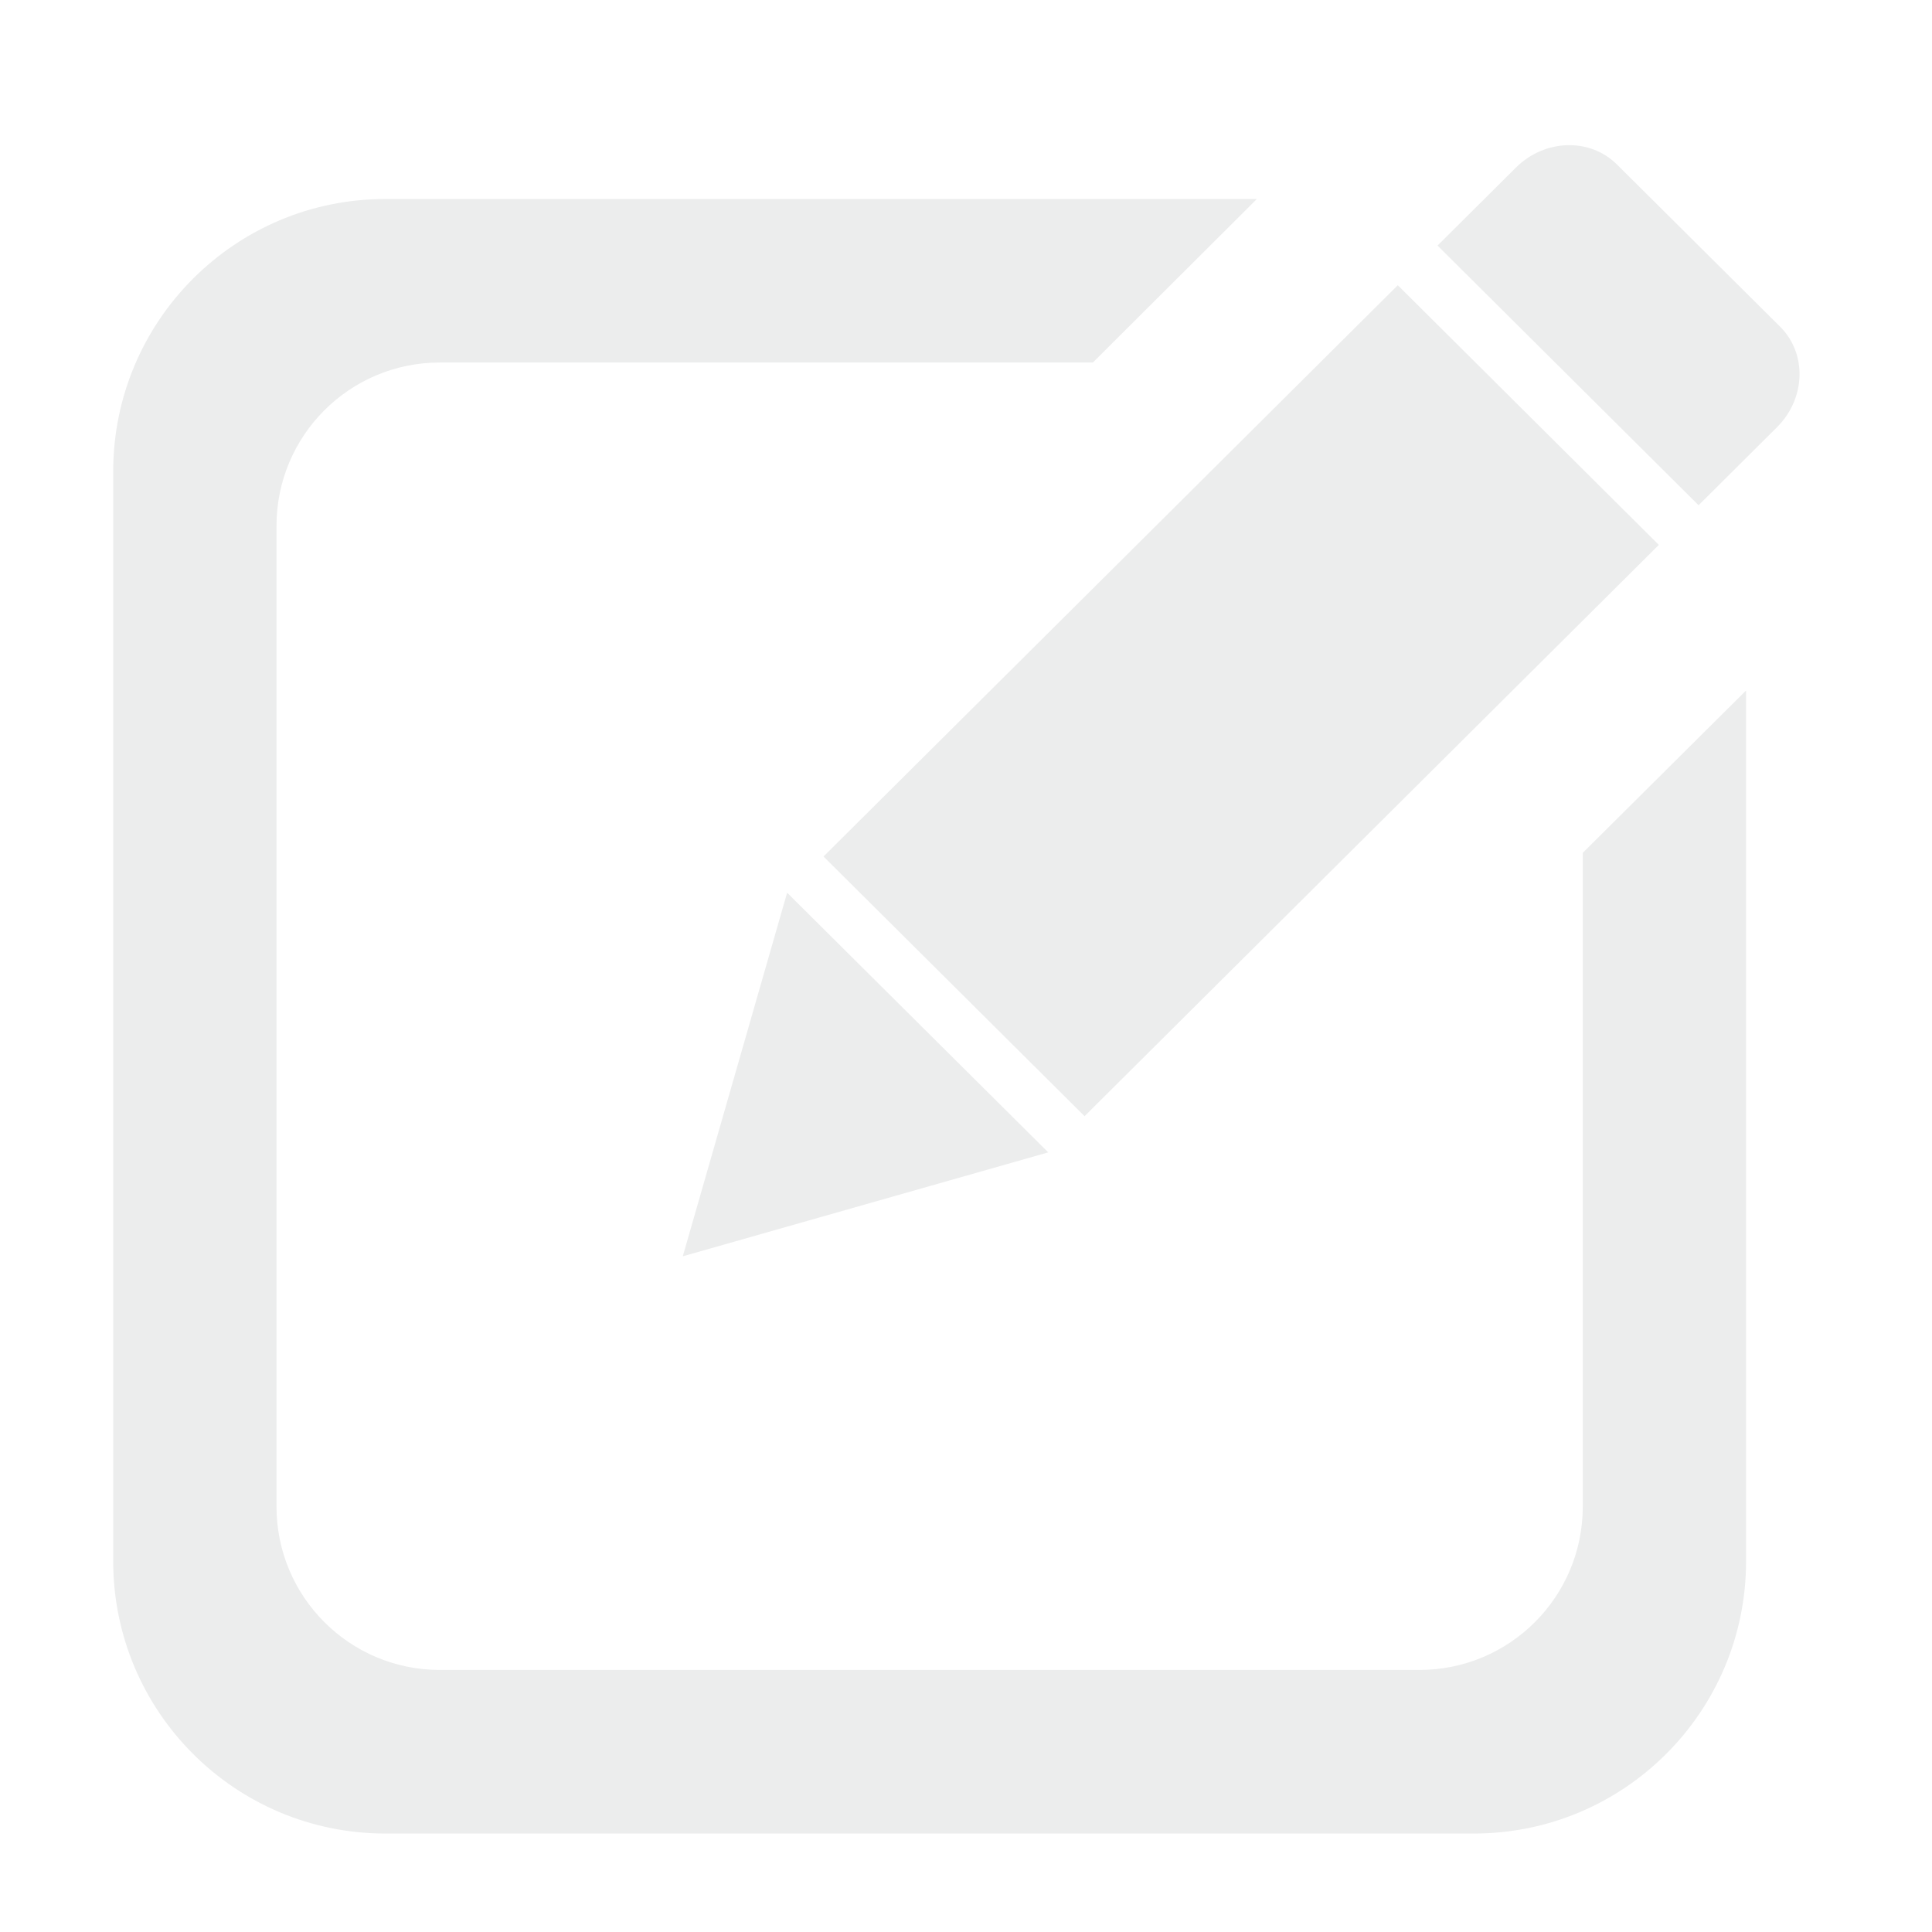
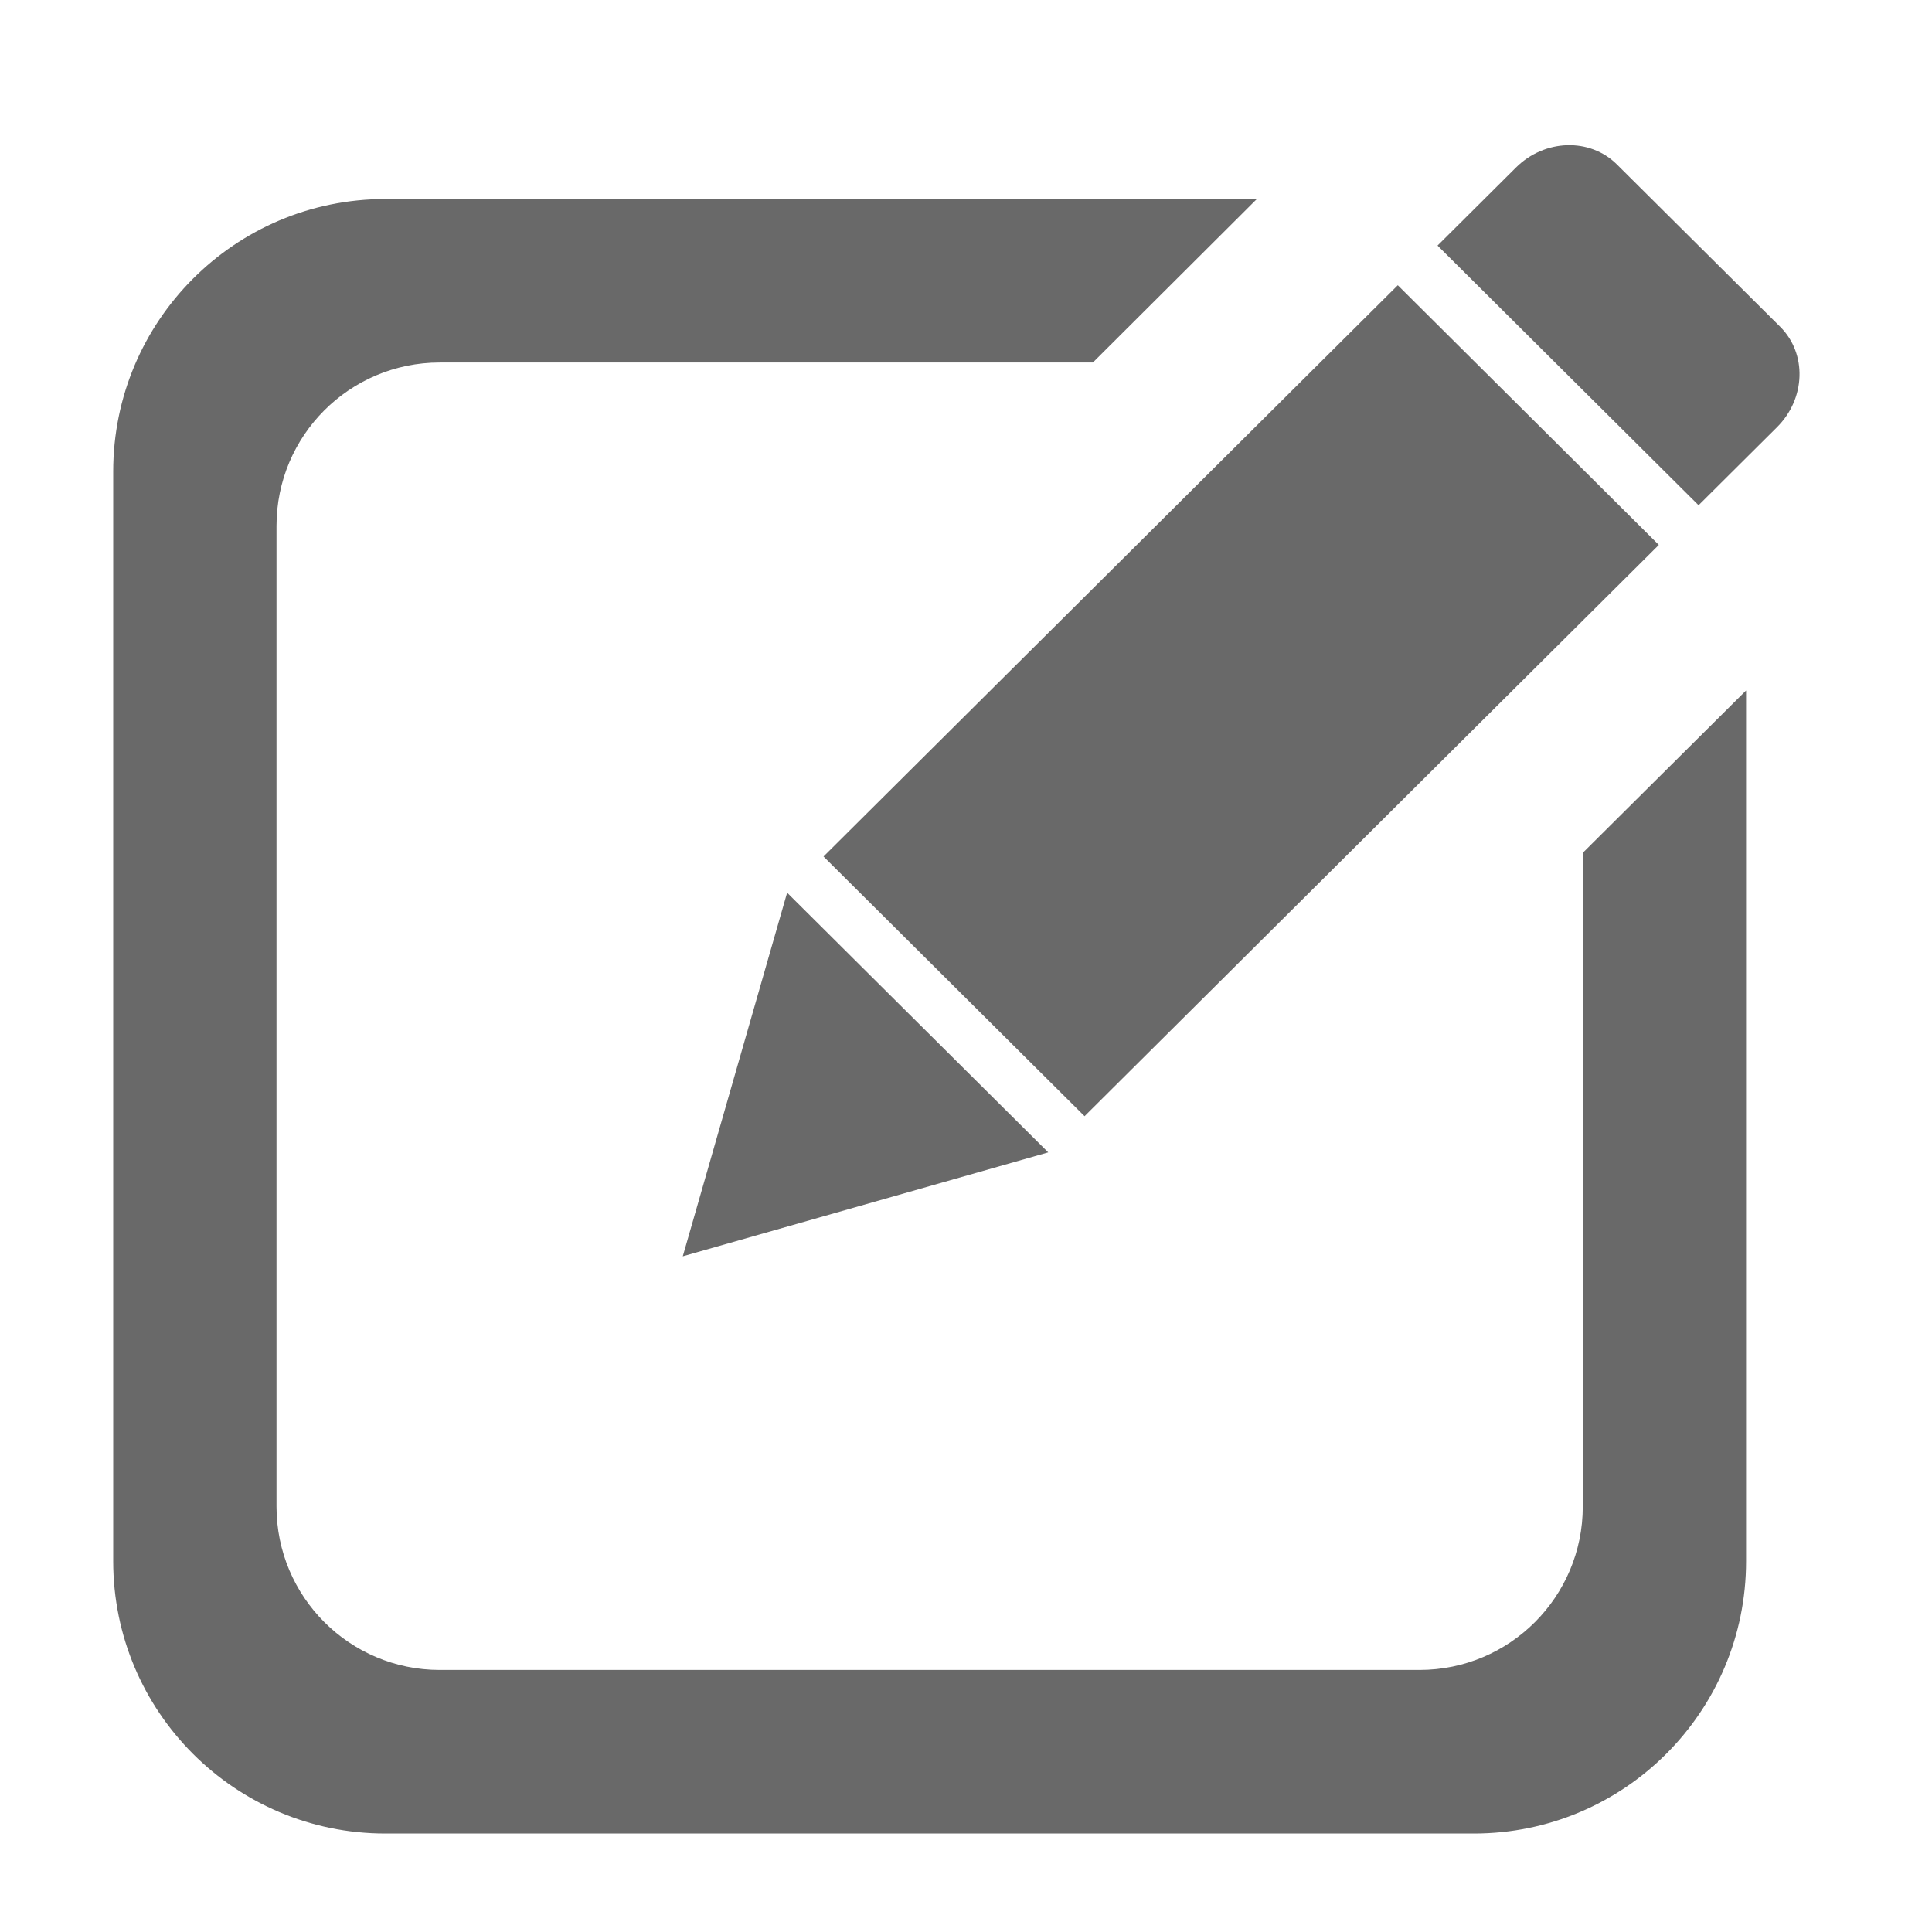
- <svg xmlns="http://www.w3.org/2000/svg" version="1.1" id="sitemgr_navbar" x="0px" y="0px" width="28.347px" height="28.347px" viewBox="0 0 28.347 28.347" enable-background="new 0 0 28.347 28.347" xml:space="preserve">
+ <svg xmlns="http://www.w3.org/2000/svg" version="1.1" id="sitemgr_sitemgr-link" x="0px" y="0px" width="28.347px" height="28.347px" viewBox="0 0 28.347 28.347" enable-background="new 0 0 28.347 28.347" xml:space="preserve">
  <g>
-     <polygon fill-rule="evenodd" clip-rule="evenodd" fill="#ECEDED" points="24.339,7.995 20.509,4.185 12.083,12.567 15.913,16.377     " />
-     <polygon fill-rule="evenodd" clip-rule="evenodd" fill="#ECEDED" points="10.018,18.433 15.38,16.908 11.549,13.098  " />
-     <path fill-rule="evenodd" clip-rule="evenodd" fill="#ECEDED" d="M23.223,22.105c0,1.324-1.072,2.397-2.396,2.397H6.453   c-1.324,0-2.396-1.073-2.396-2.397V7.716c0-1.324,1.071-2.397,2.396-2.397h9.582l2.406-2.399H5.653   c-2.205,0-3.992,1.79-3.992,3.998v15.988c0,2.207,1.787,3.996,3.992,3.996h15.973c2.205,0,3.993-1.789,3.993-3.996V10.131   l-2.396,2.382V22.105z" />
-     <path fill-rule="evenodd" clip-rule="evenodd" fill="#ECEDED" d="M26.119,4.794l-2.395-2.381c-0.396-0.395-1.061-0.374-1.483,0.047   l-1.149,1.143l3.83,3.81l1.149-1.143C26.495,5.85,26.516,5.189,26.119,4.794z" />
+     <polygon fill-rule="evenodd" clip-rule="evenodd" fill="#696969" points="24.339,7.995 20.509,4.185 12.083,12.567 15.913,16.377     " />
+     <polygon fill-rule="evenodd" clip-rule="evenodd" fill="#696969" points="10.018,18.433 15.38,16.908 11.549,13.098  " />
+     <path fill-rule="evenodd" clip-rule="evenodd" fill="#696969" d="M23.223,22.105c0,1.324-1.072,2.397-2.396,2.397H6.453   c-1.324,0-2.396-1.073-2.396-2.397V7.716c0-1.324,1.071-2.397,2.396-2.397h9.582l2.406-2.399H5.653   c-2.205,0-3.992,1.79-3.992,3.998v15.988c0,2.207,1.787,3.996,3.992,3.996h15.973c2.205,0,3.993-1.789,3.993-3.996V10.131   l-2.396,2.382V22.105z" />
+     <path fill-rule="evenodd" clip-rule="evenodd" fill="#696969" d="M26.119,4.794l-2.395-2.381c-0.396-0.395-1.061-0.374-1.483,0.047   l-1.149,1.143l3.83,3.81l1.149-1.143C26.495,5.85,26.516,5.189,26.119,4.794z" />
  </g>
</svg>
